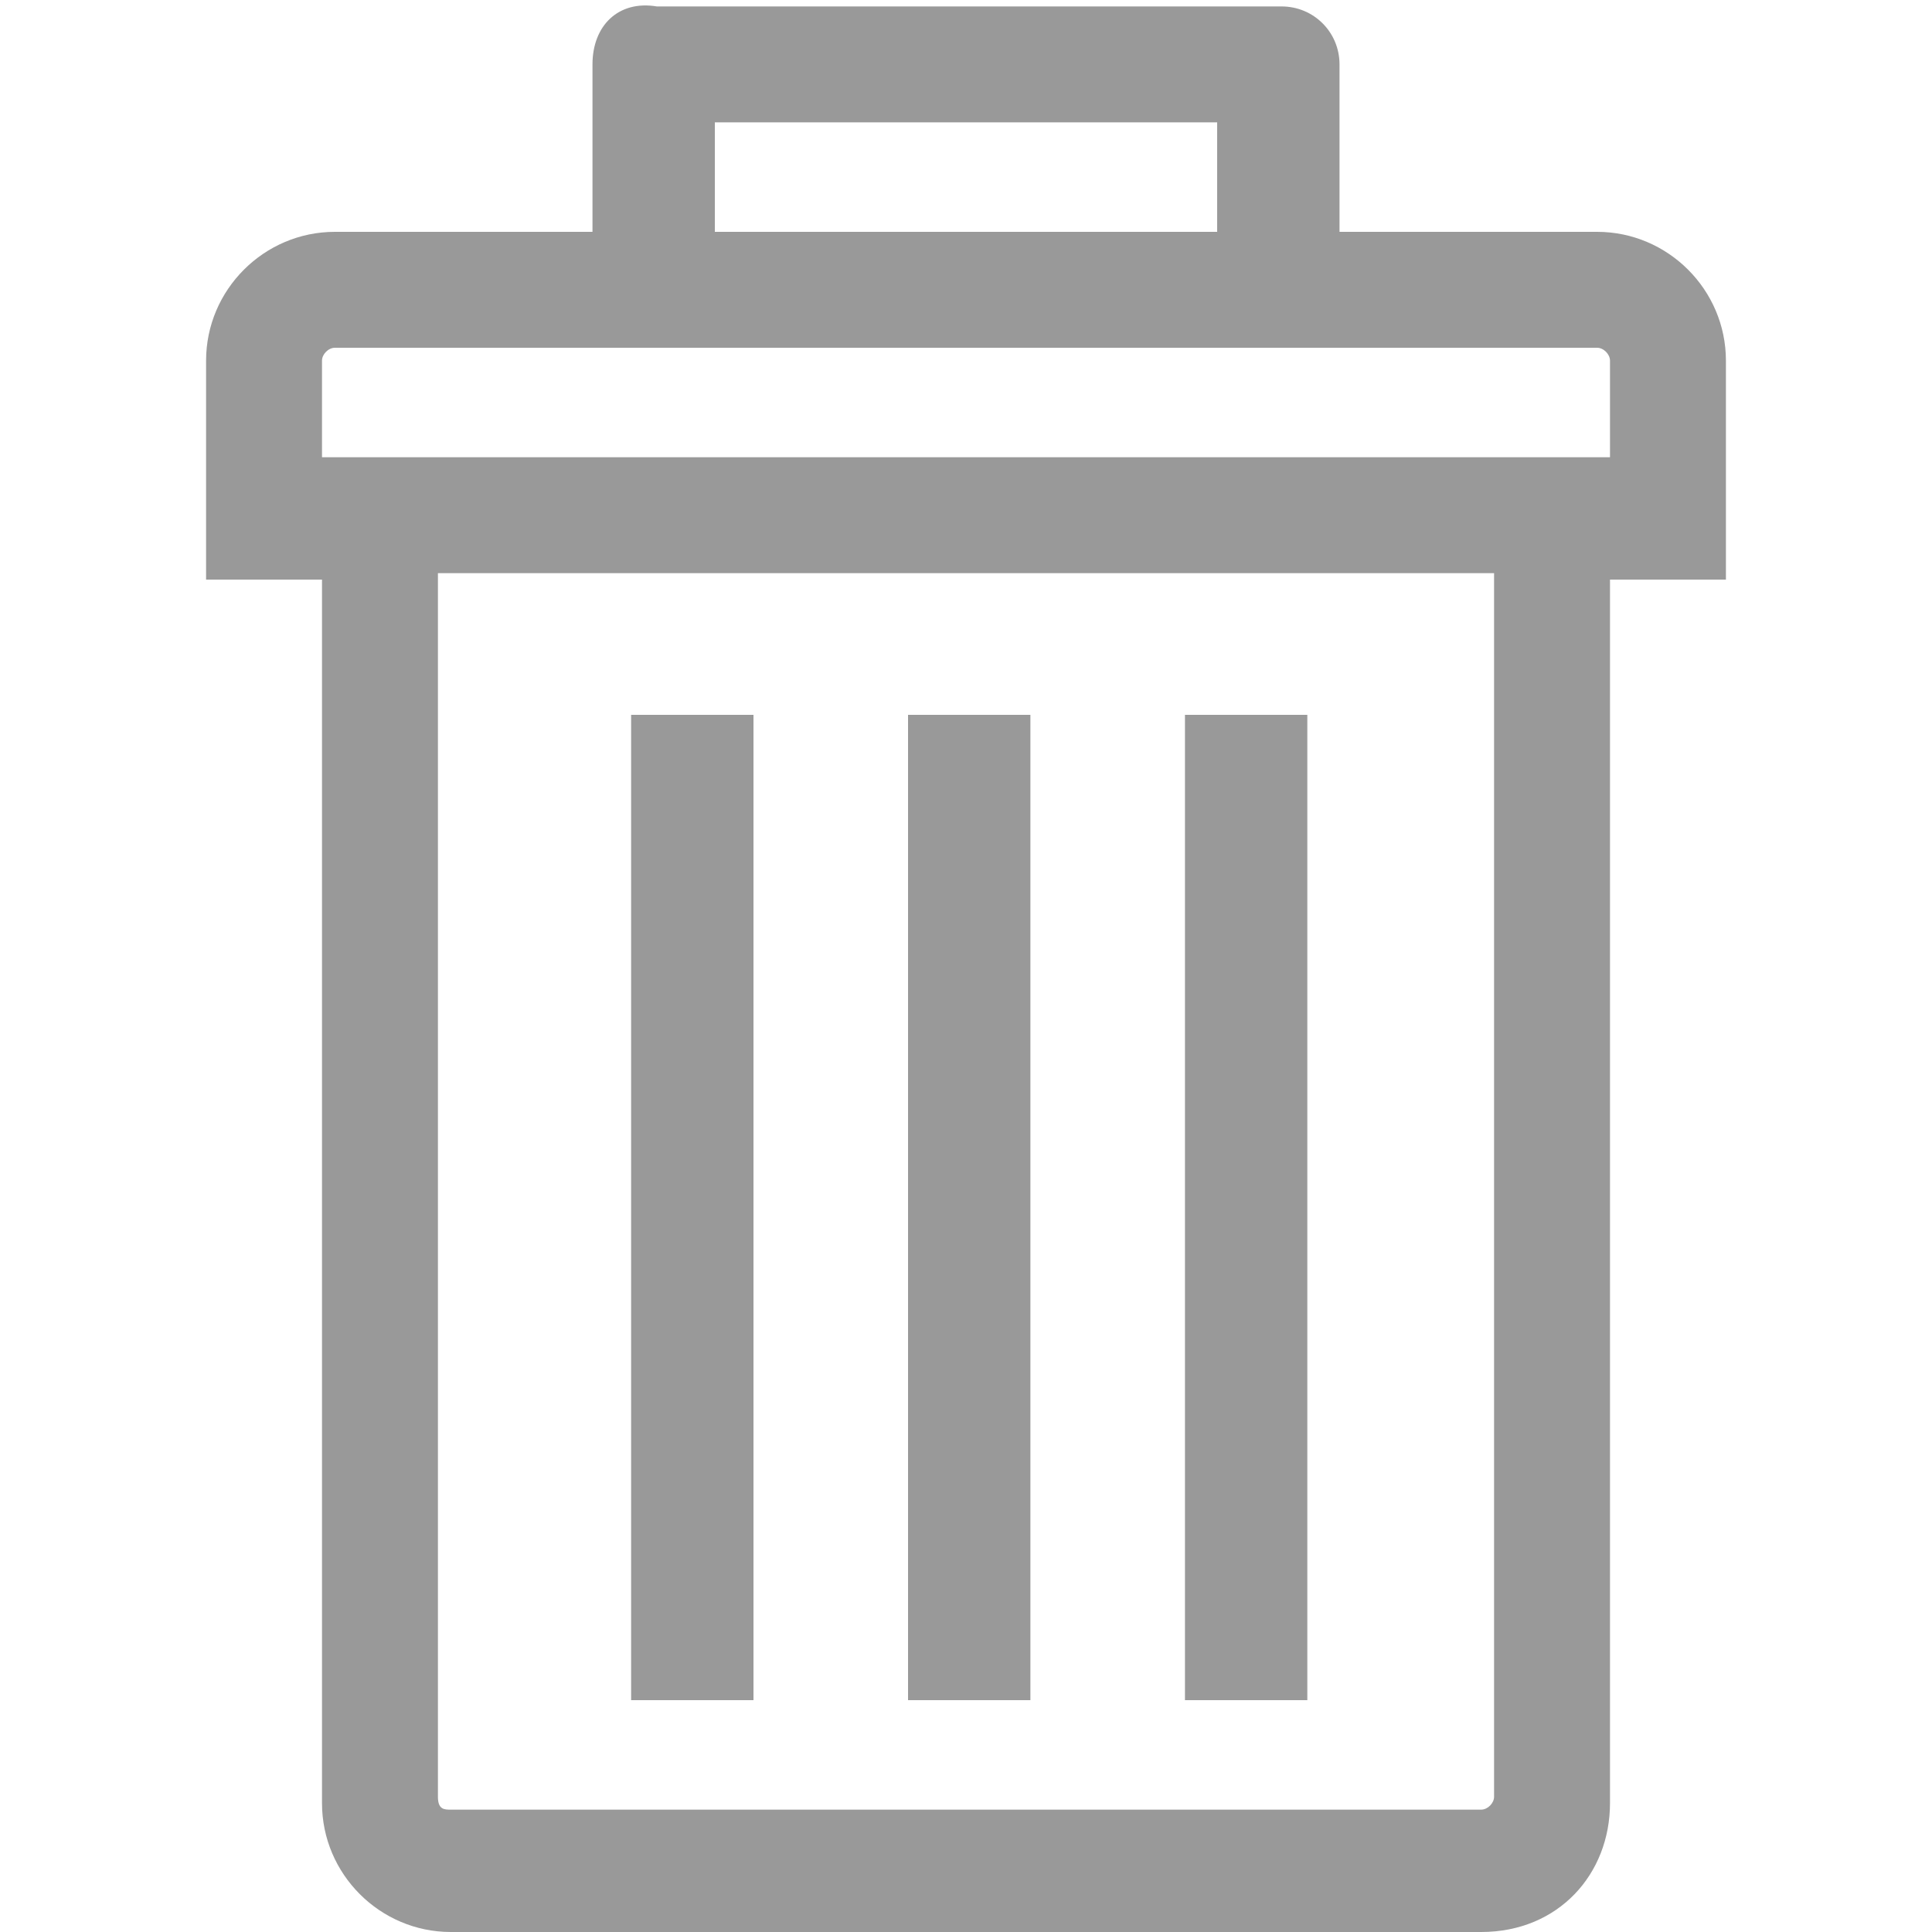
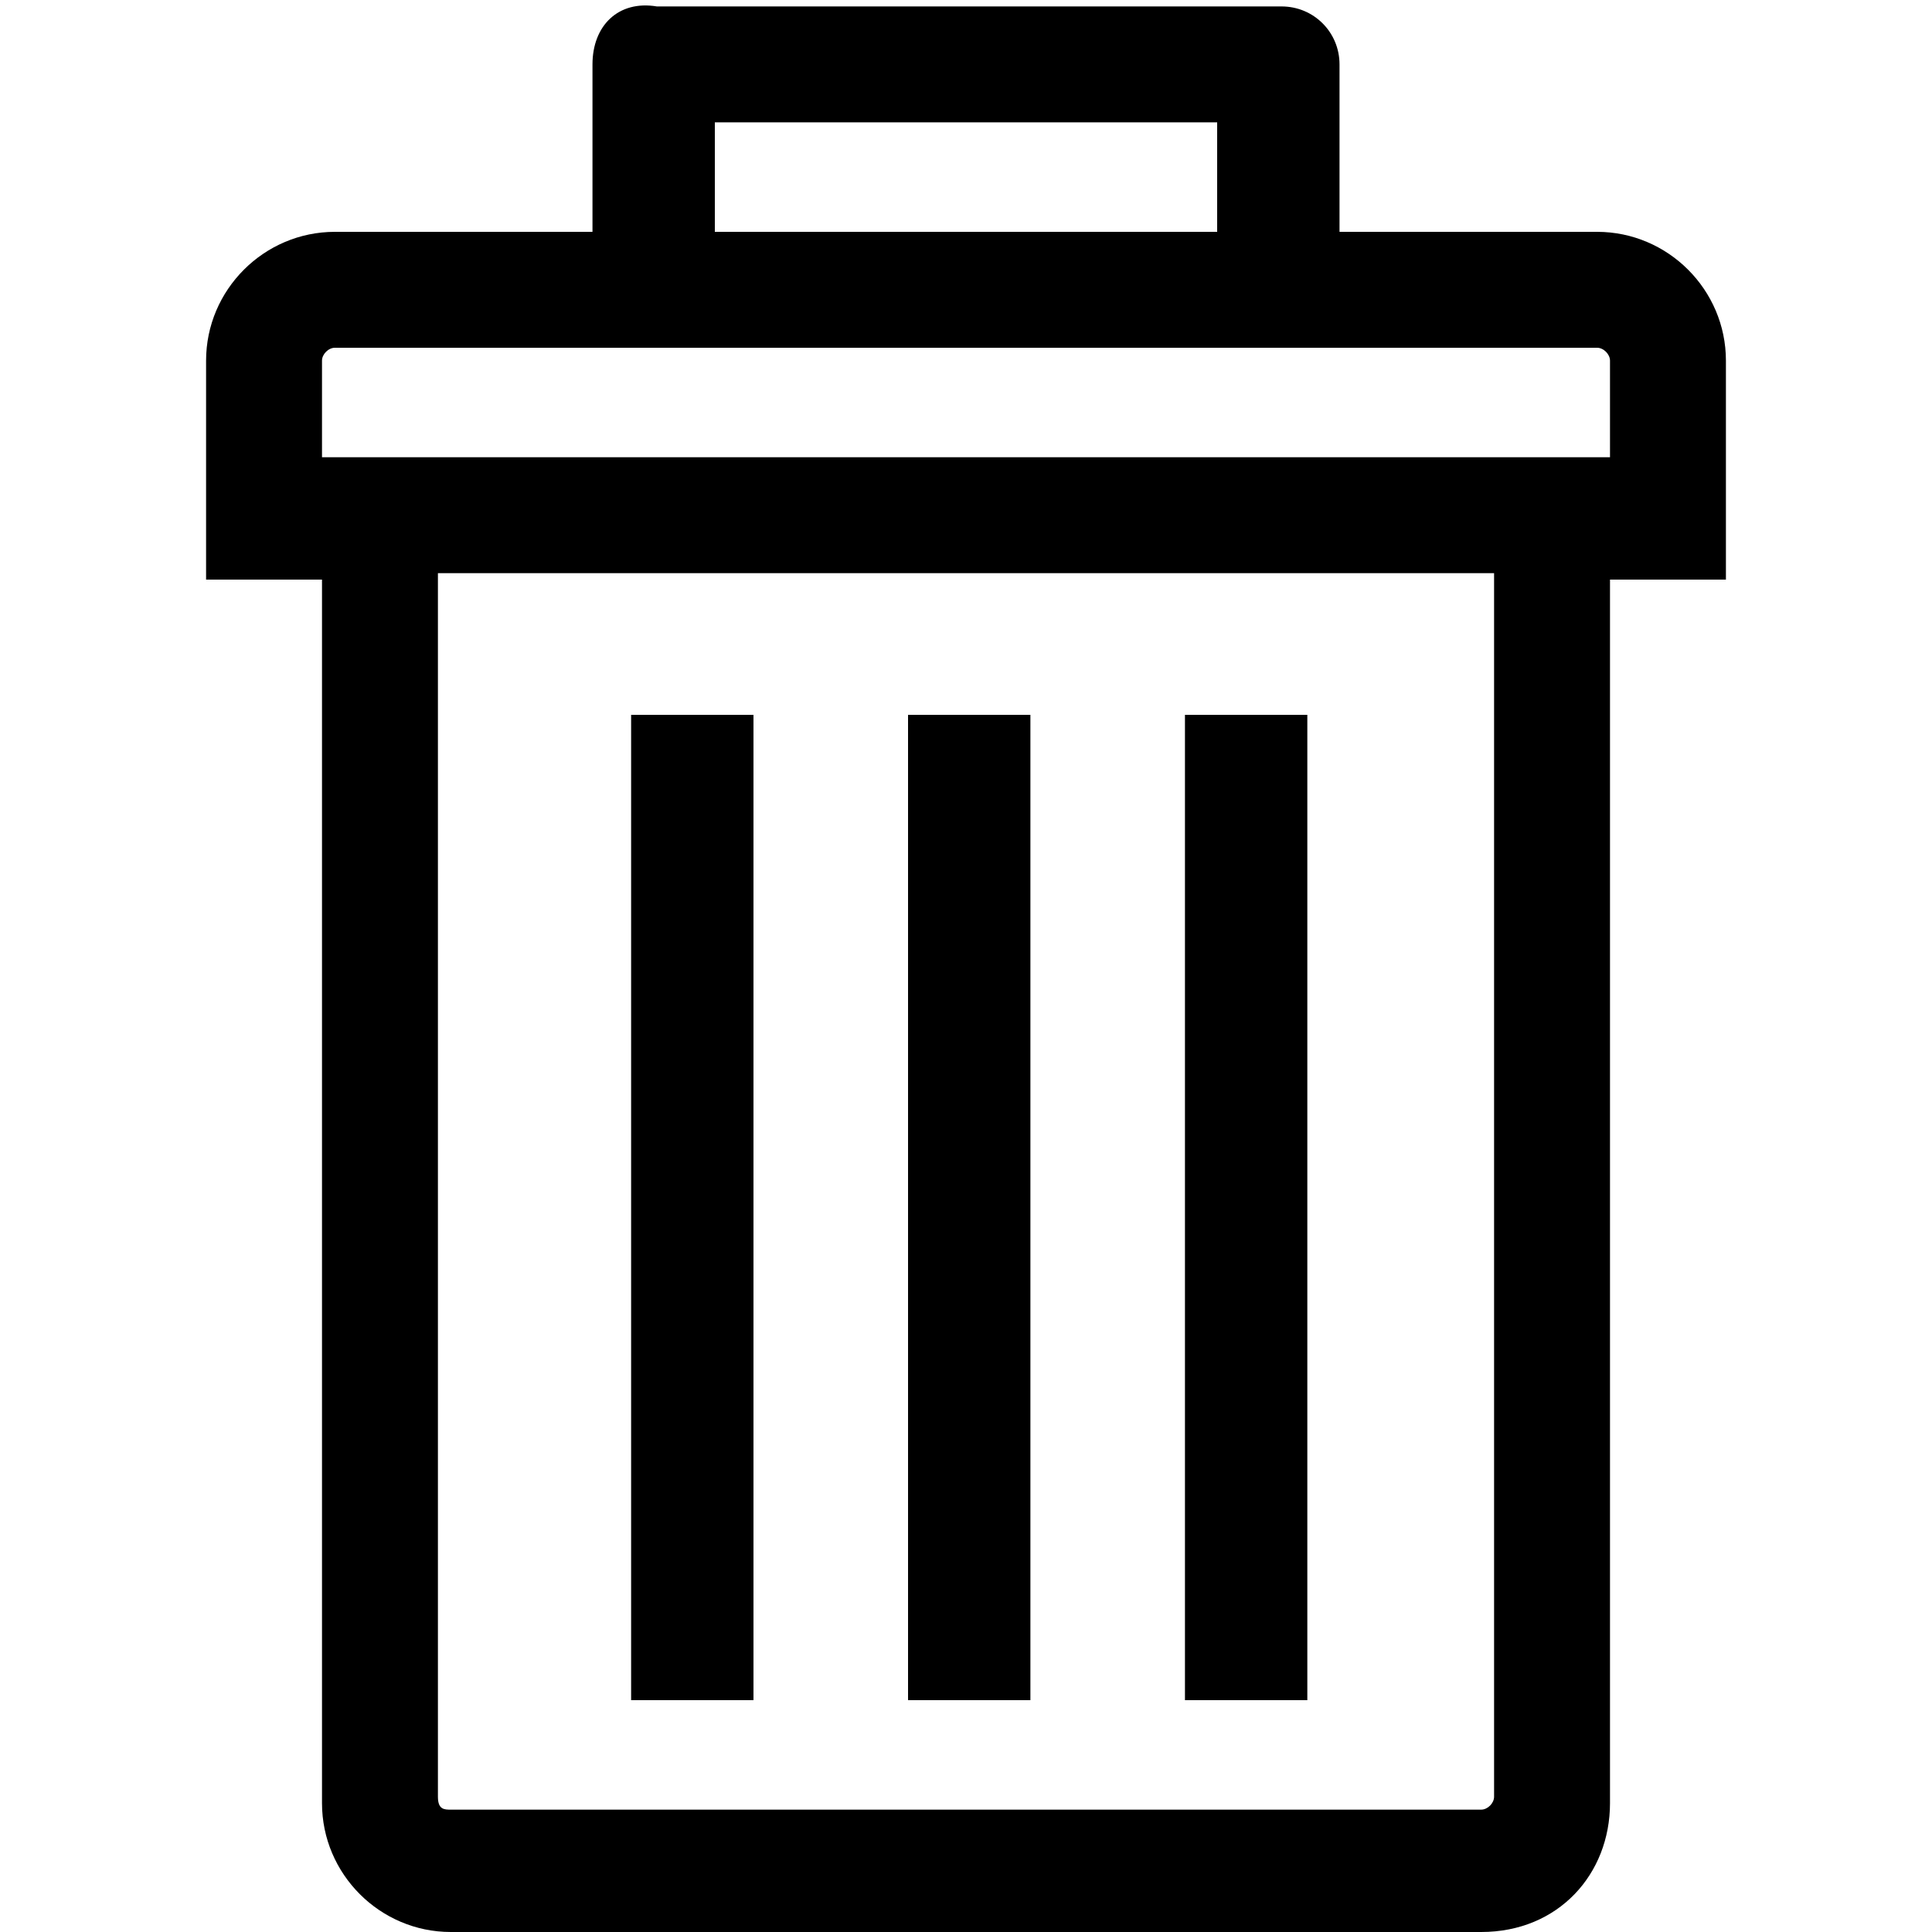
<svg xmlns="http://www.w3.org/2000/svg" width="30" height="30">
-   <g fill="#999">
-     <path d="M24.8 3.6h-4V1c0-.5-.4-.9-.9-.9h-9.7c-.6-.1-1 .3-1 .9v2.6h-4c-1.1 0-2 .9-2 2V9H5v19c0 1.1.9 2 2 2h16c1.2 0 2-.9 2-2V9h1.8V5.6c0-1.1-.9-2-2-2zM11.1 1.9h7.8v1.7h-7.8V1.9zm12.1 26c0 .1-.1.2-.2.2H7c-.1 0-.2 0-.2-.2v-19h16.4v19zM25 7.1H5V5.6c0-.1.1-.2.2-.2h19.6c.1 0 .2.1.2.2v1.5z" />
-     <path d="M18.4 11.1h1.9v15.3h-1.9zm-4.3 0H16v15.3h-1.9zm-4.3 0h1.9v15.3H9.8z" />
-   </g>
+   <path d="M24.8 3.6h-4V1c0-.5-.4-.9-.9-.9h-9.7c-.6-.1-1 .3-1 .9v2.6h-4c-1.1 0-2 .9-2 2V9H5v19c0 1.1.9 2 2 2h16c1.2 0 2-.9 2-2V9h1.8V5.6c0-1.1-.9-2-2-2zM11.1 1.9h7.8v1.7h-7.8V1.9zm12.1 26c0 .1-.1.2-.2.2H7c-.1 0-.2 0-.2-.2v-19h16.4v19zM25 7.1H5V5.6c0-.1.1-.2.2-.2h19.6c.1 0 .2.1.2.2v1.5z" />
+   <path d="M18.4 11.1h1.9v15.3h-1.9zm-4.3 0H16v15.3h-1.9zm-4.3 0h1.9v15.3H9.8z" />
</svg>
